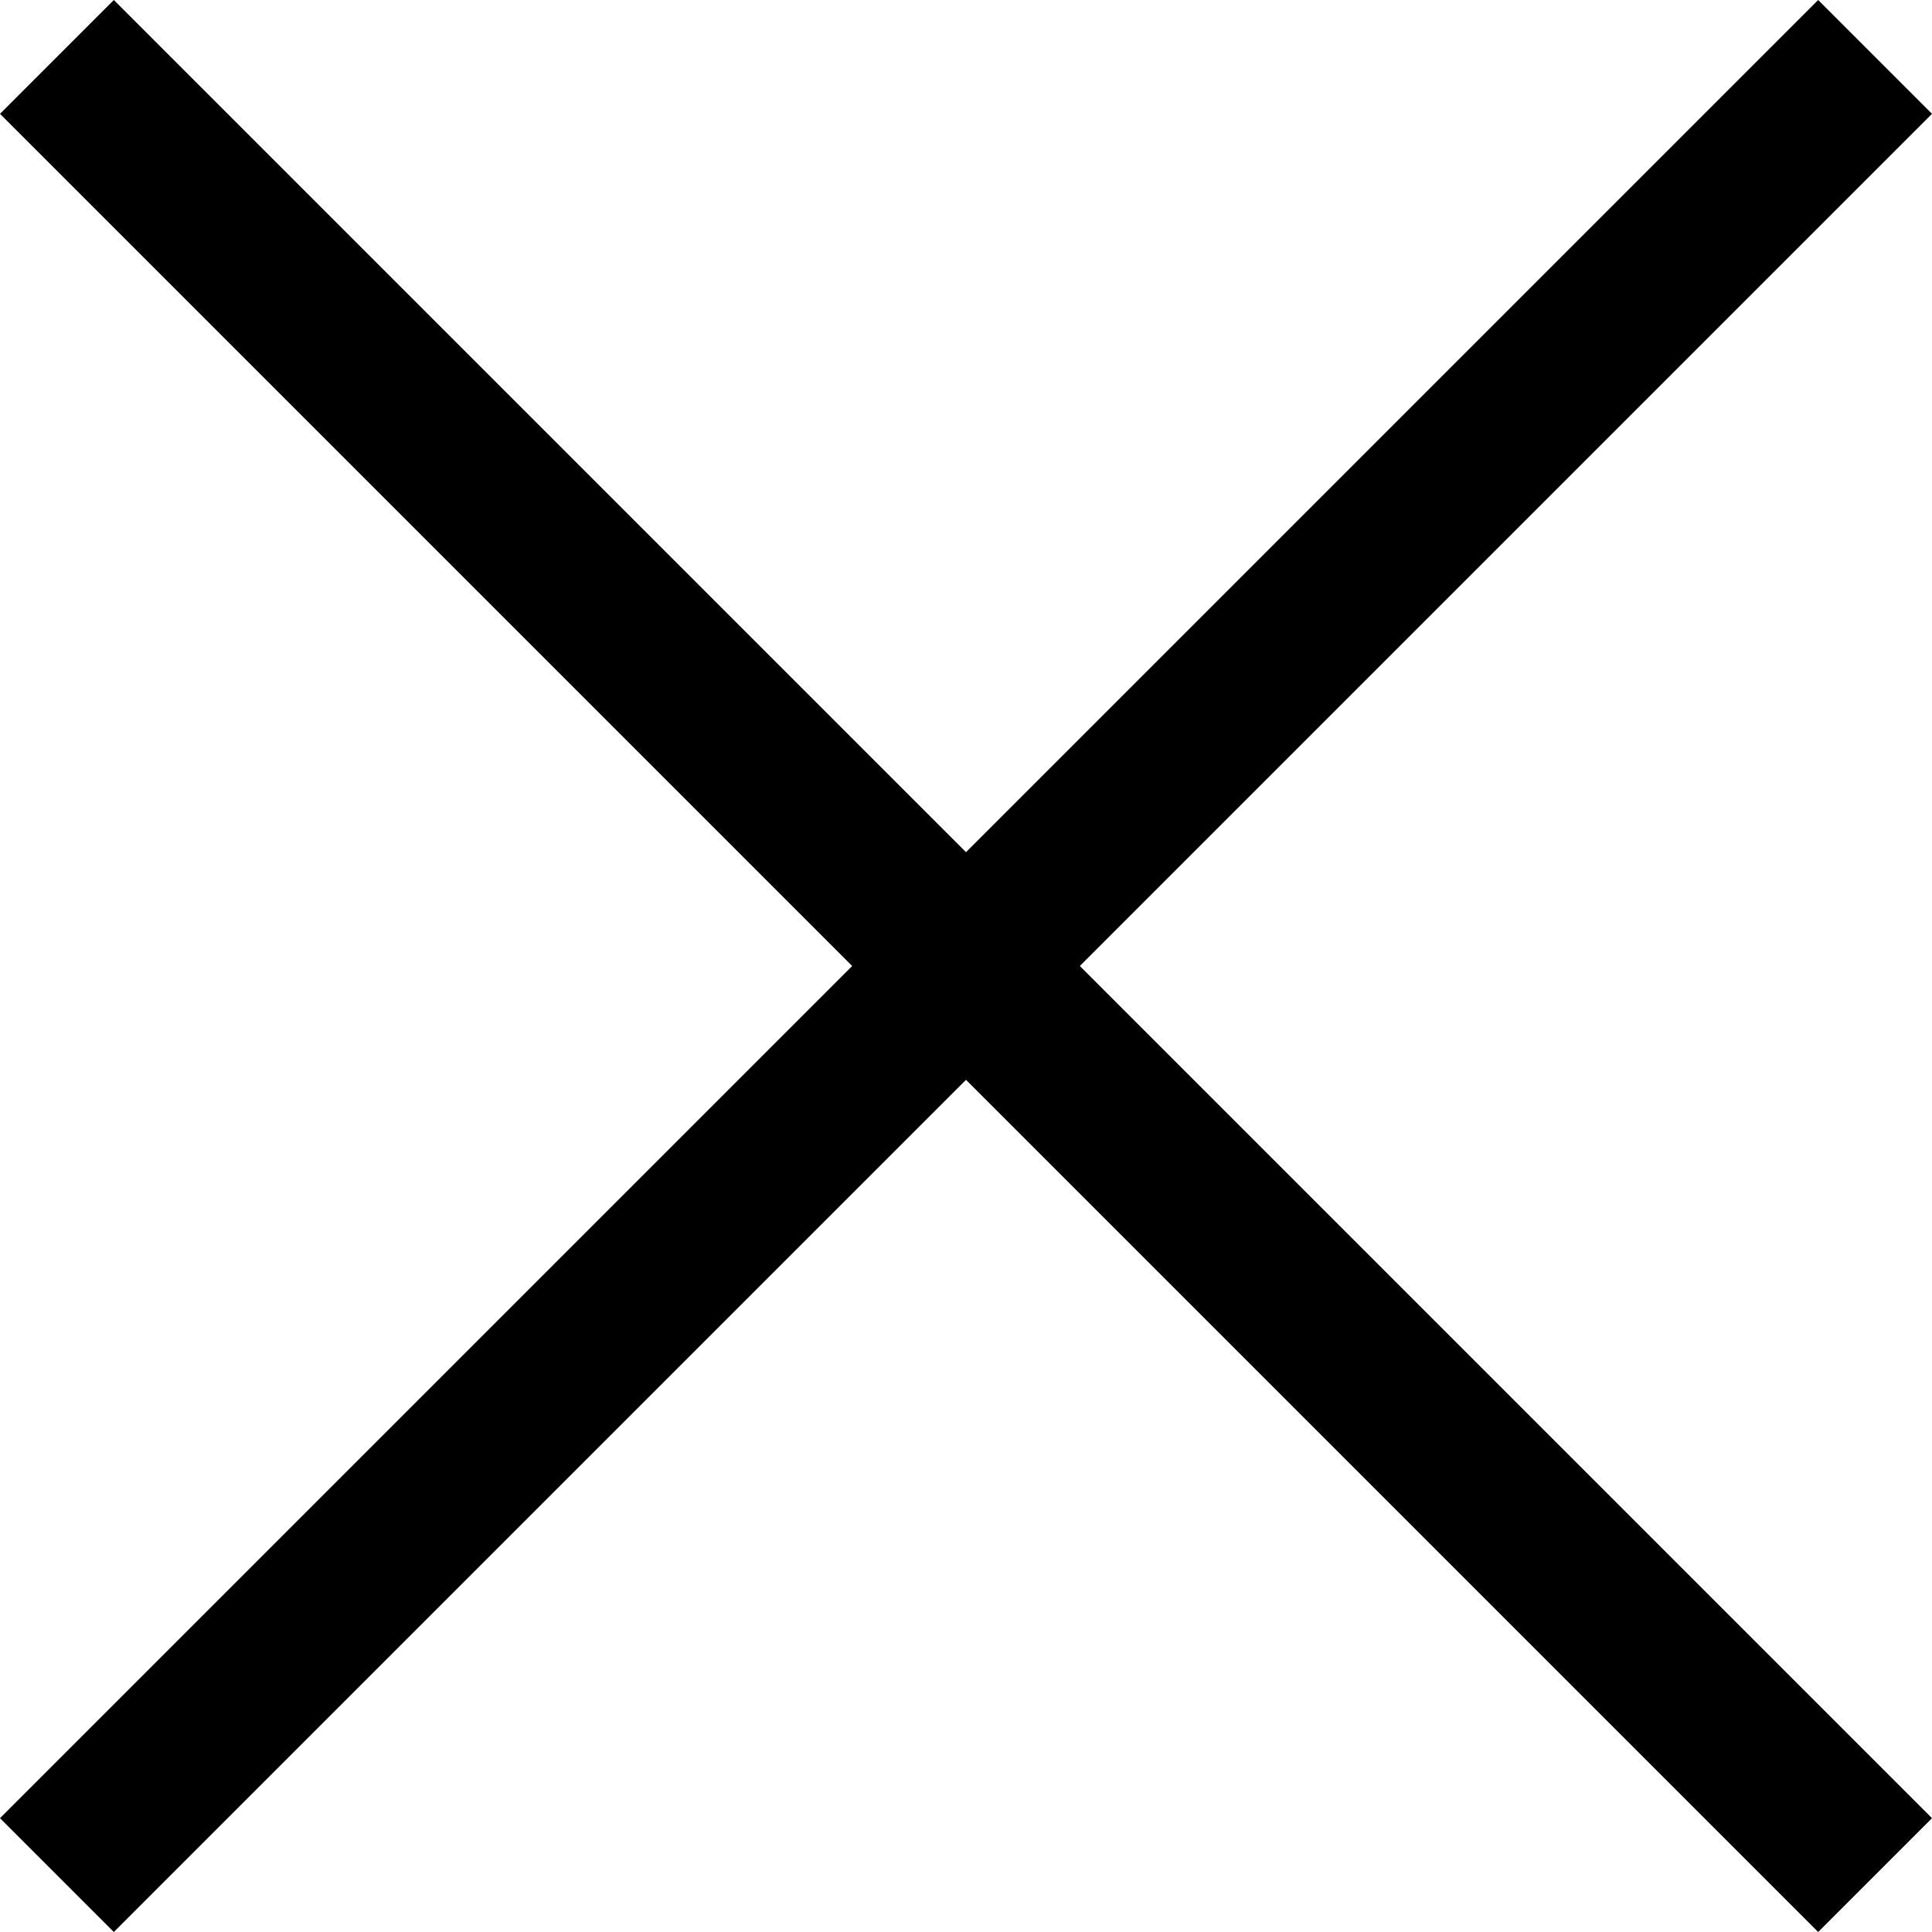
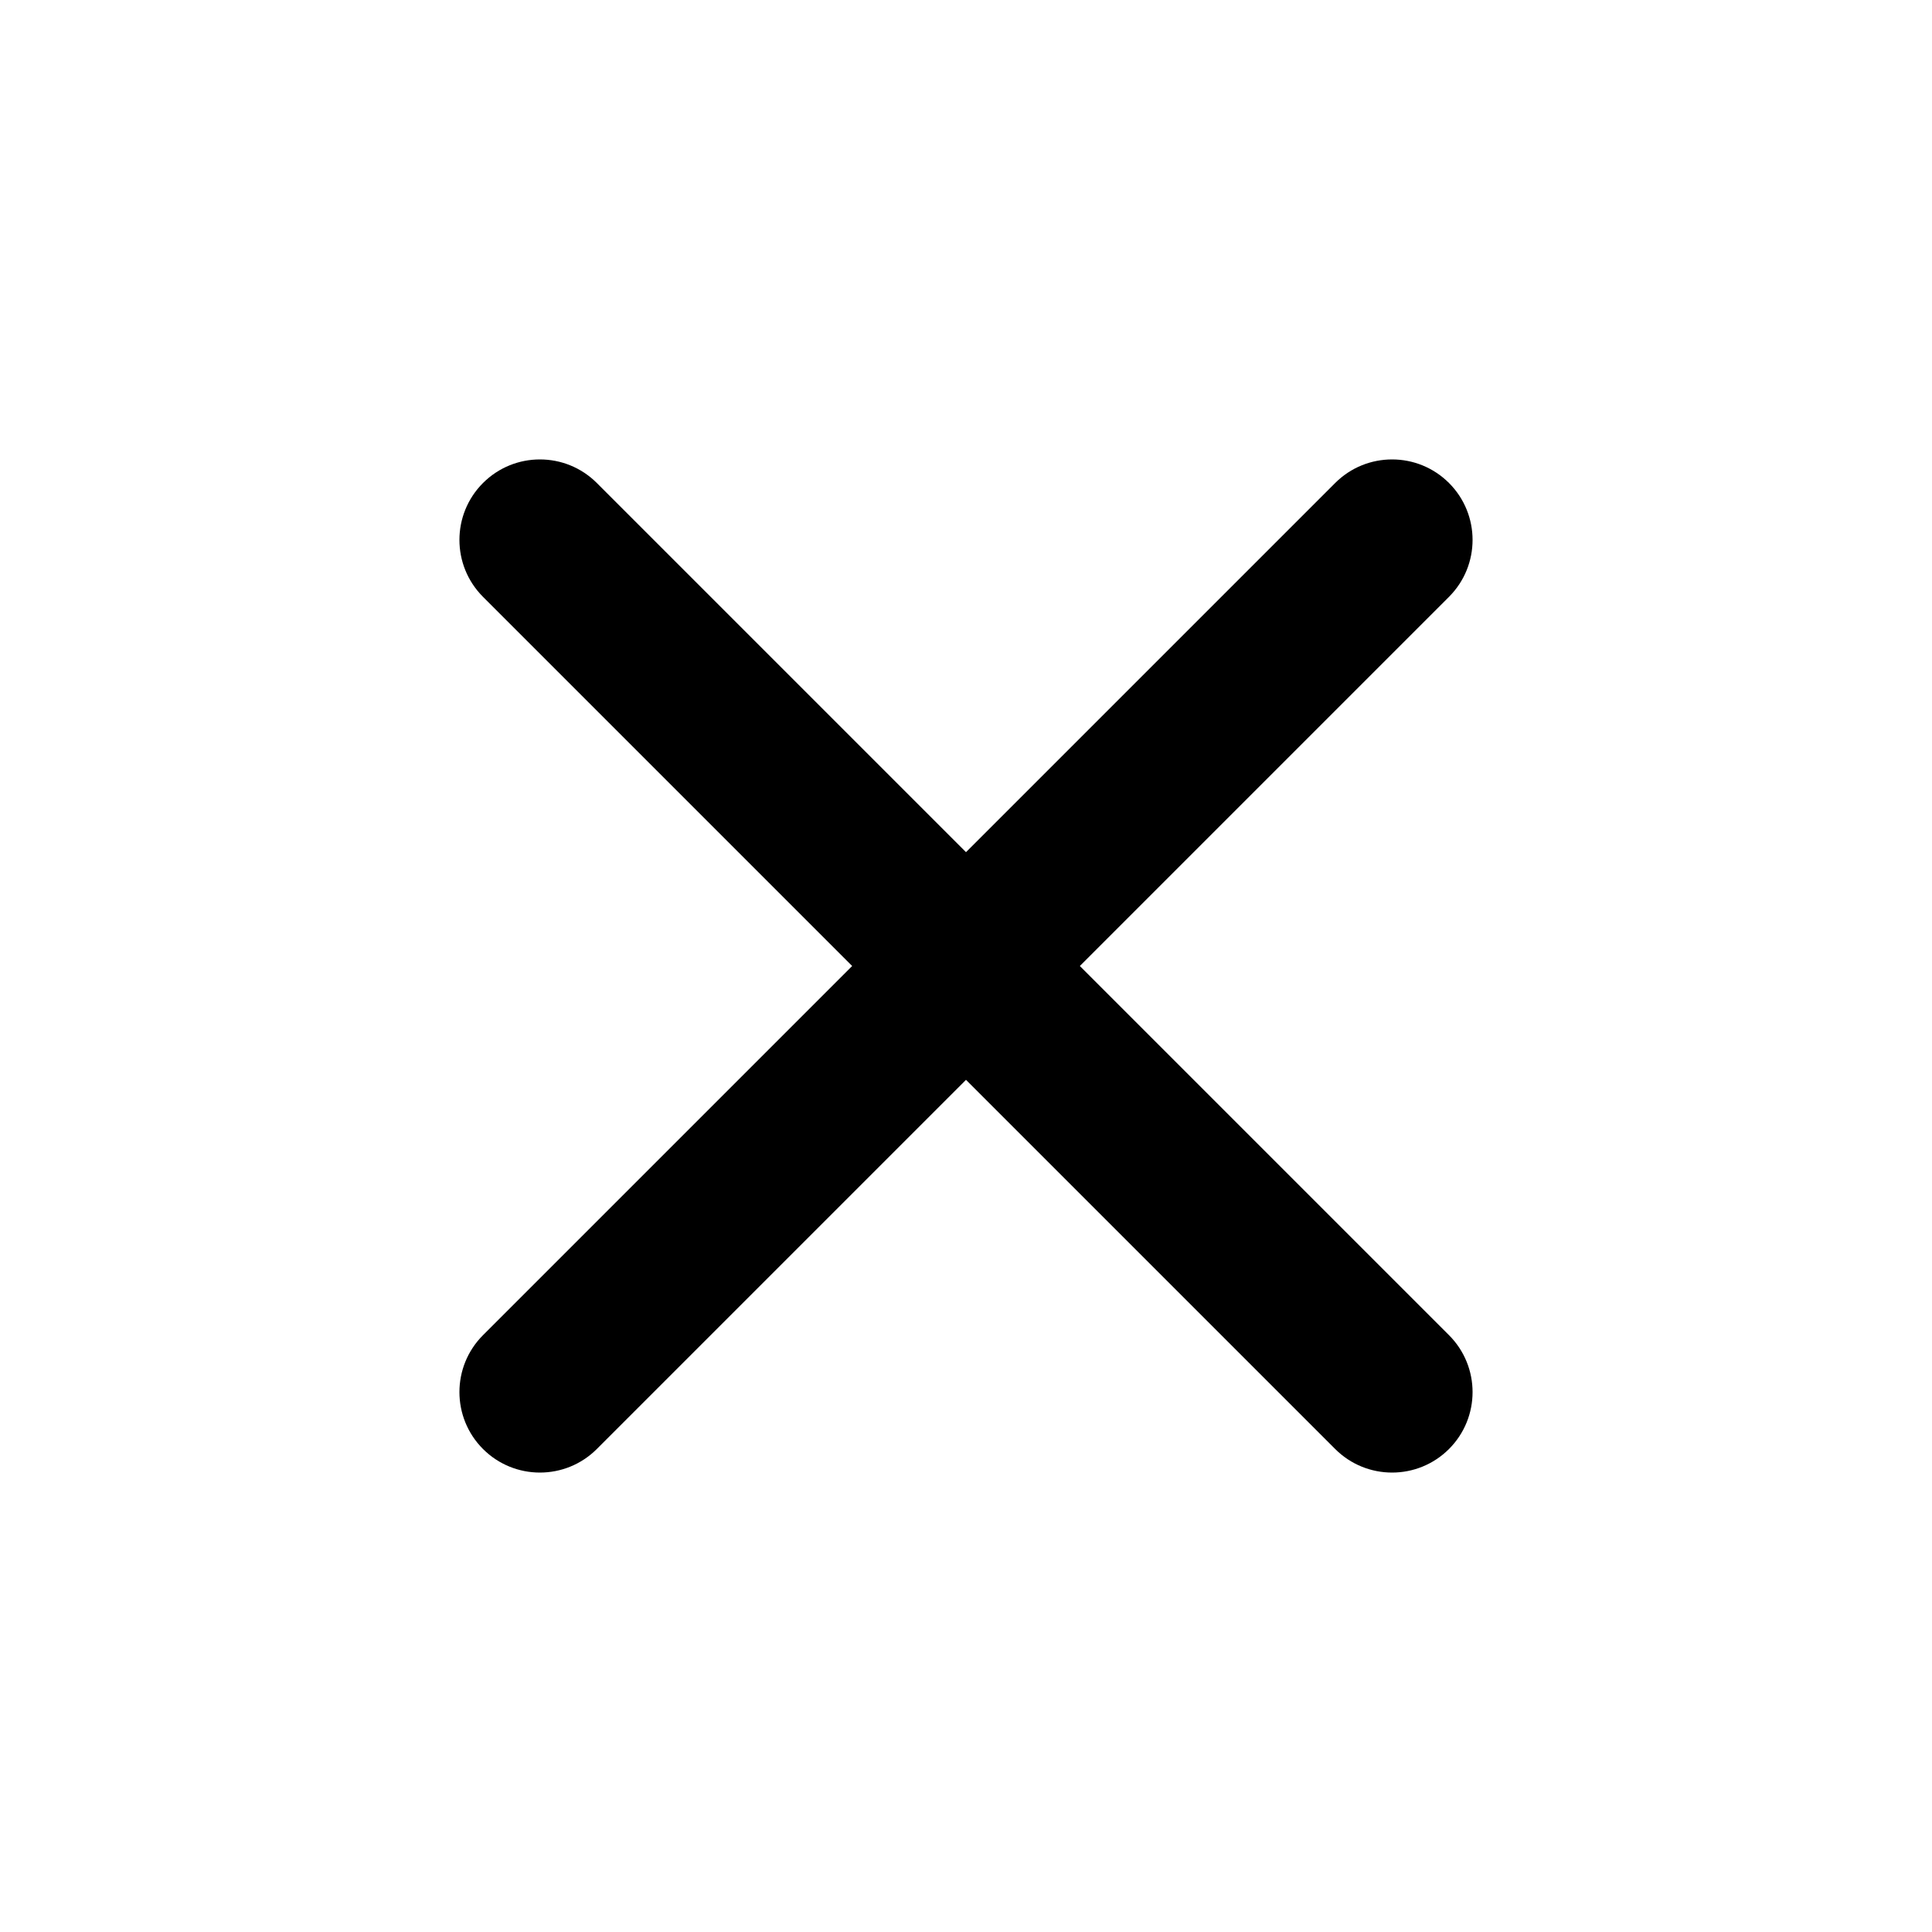
- <svg xmlns="http://www.w3.org/2000/svg" viewBox="0 0 24 24" width="512" height="512">
-   <g id="_01_align_center" data-name="01 align center">
-     <polygon points="24 1.414 22.586 0 12 10.586 1.414 0 0 1.414 10.586 12 0 22.586 1.414 24 12 13.414 22.586 24 24 22.586 13.414 12 24 1.414" />
-   </g>
+ <svg xmlns="http://www.w3.org/2000/svg" id="Outline" viewBox="0 0 24 24" width="512" height="512">
+   <path d="M18,6h0a1,1,0,0,0-1.414,0L12,10.586,7.414,6A1,1,0,0,0,6,6H6A1,1,0,0,0,6,7.414L10.586,12,6,16.586A1,1,0,0,0,6,18H6a1,1,0,0,0,1.414,0L12,13.414,16.586,18A1,1,0,0,0,18,18h0a1,1,0,0,0,0-1.414L13.414,12,18,7.414A1,1,0,0,0,18,6Z" />
</svg>
